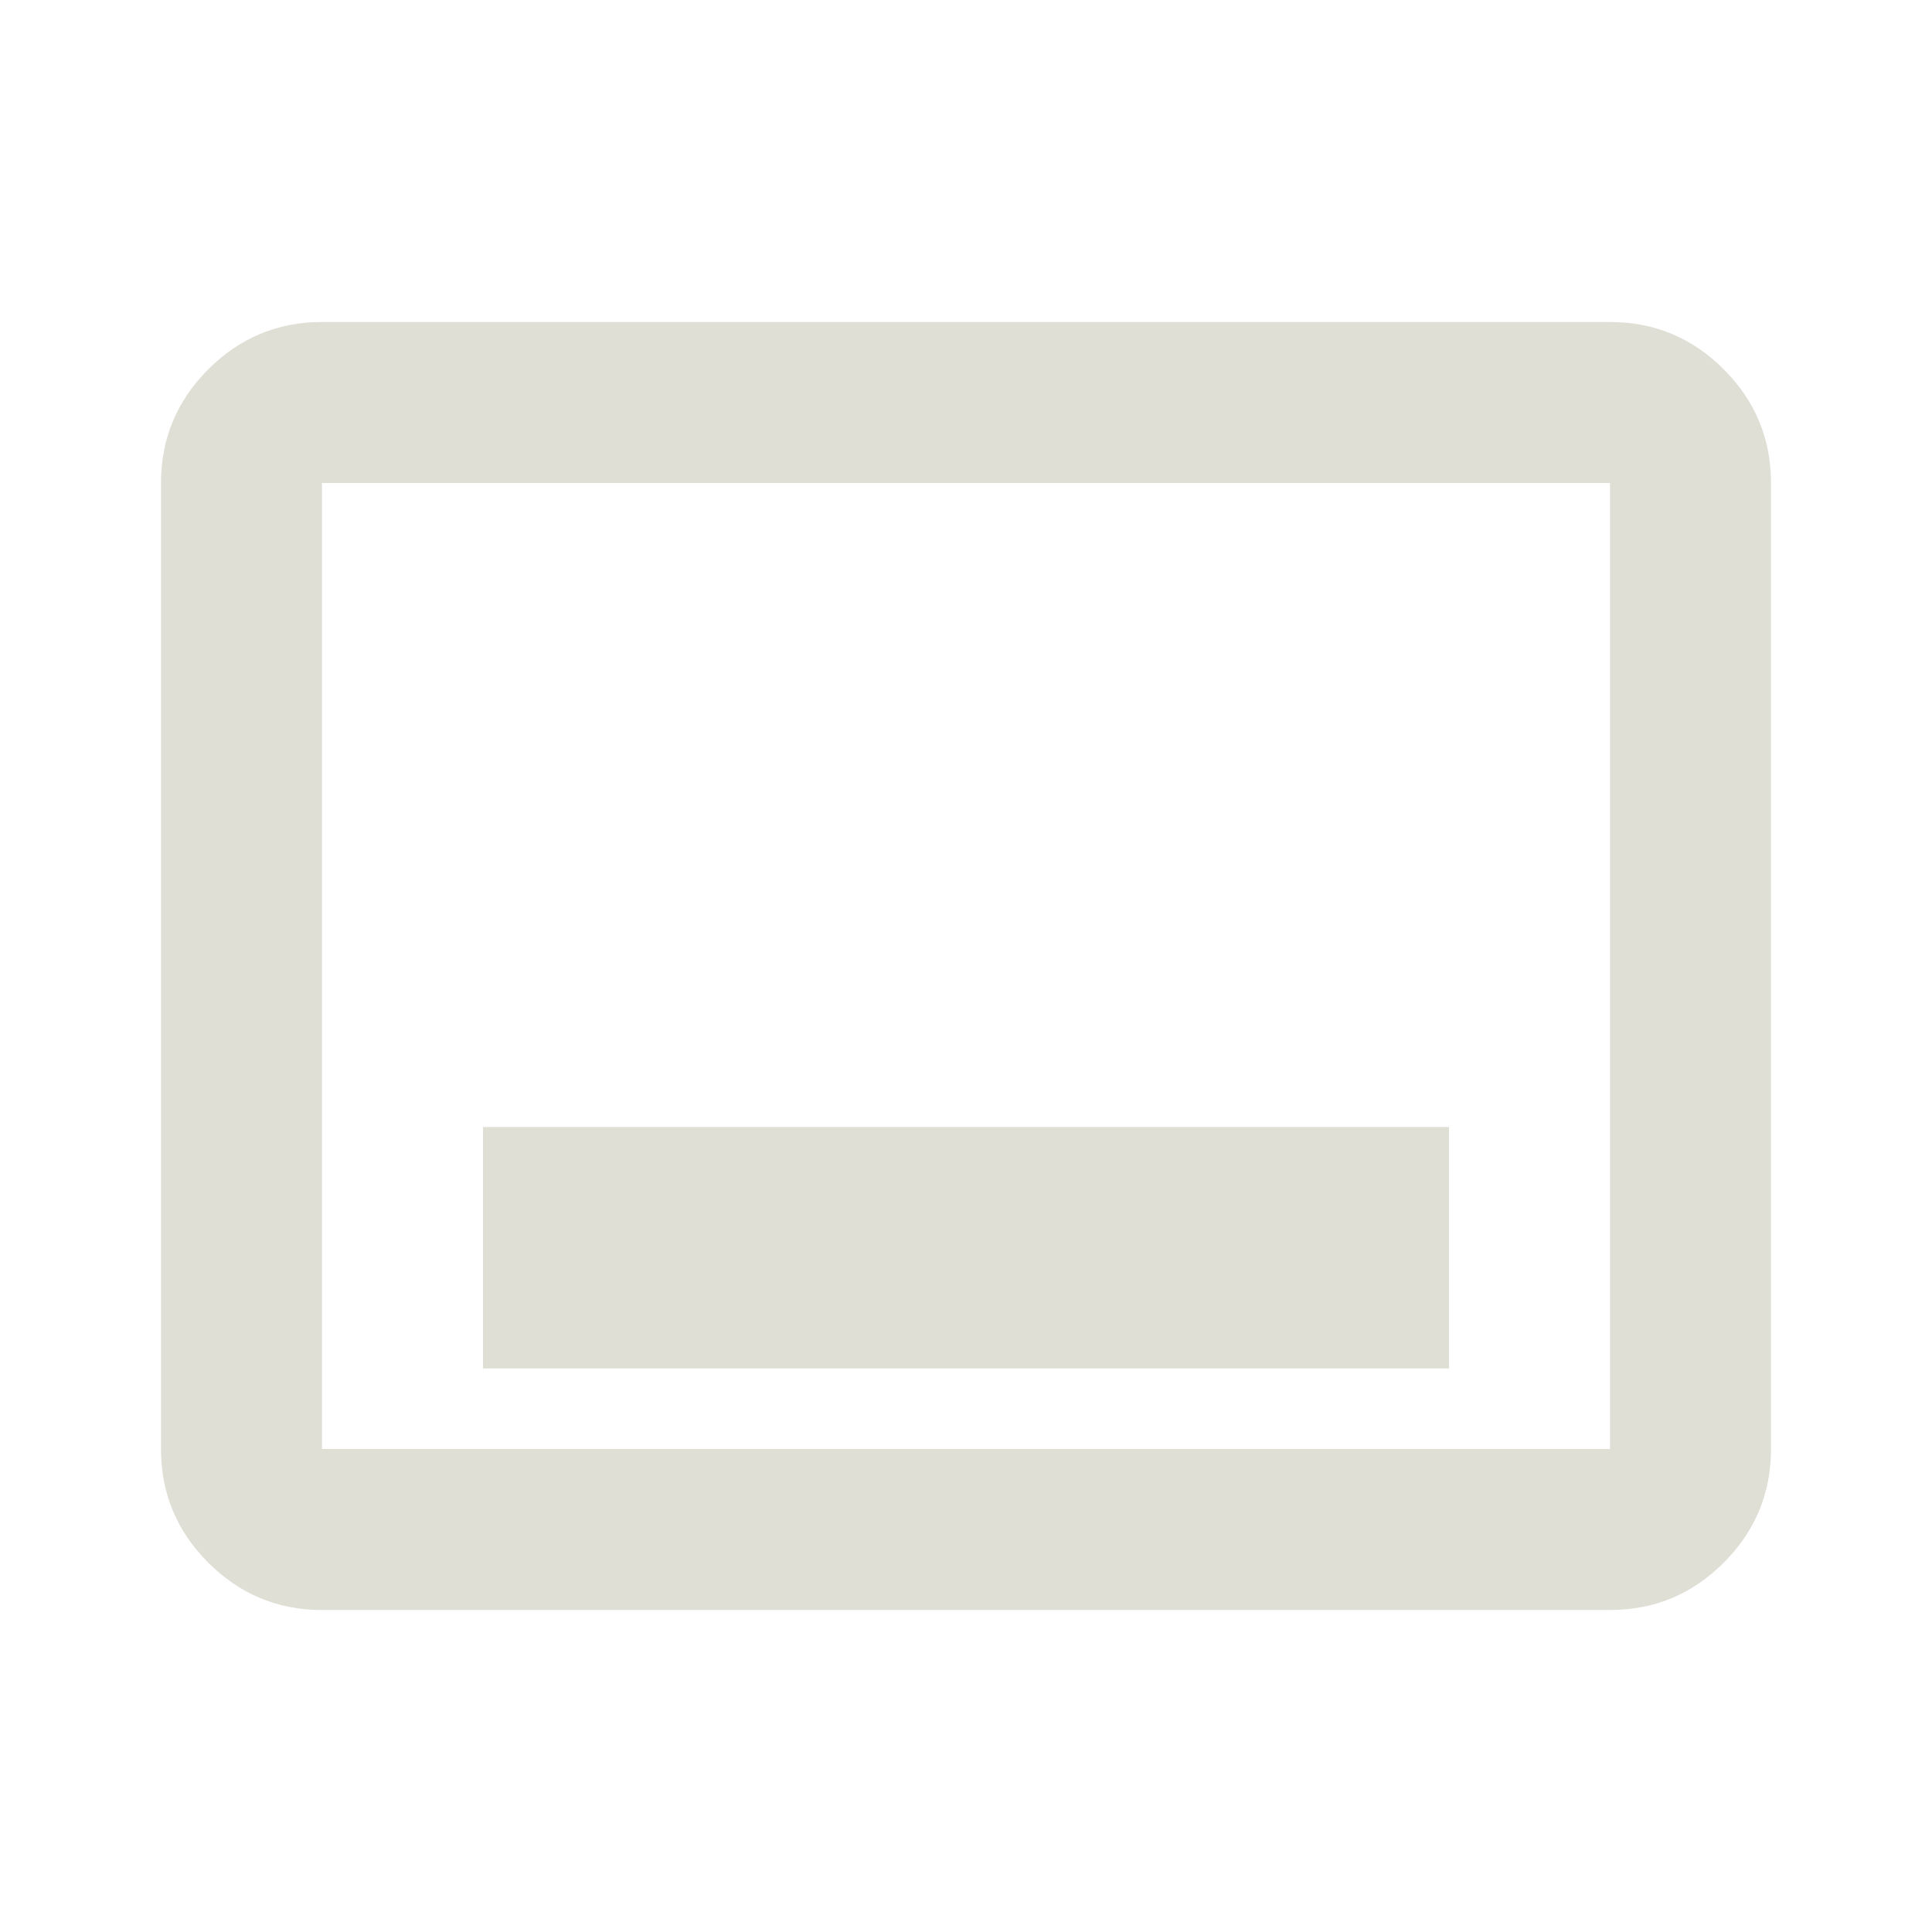
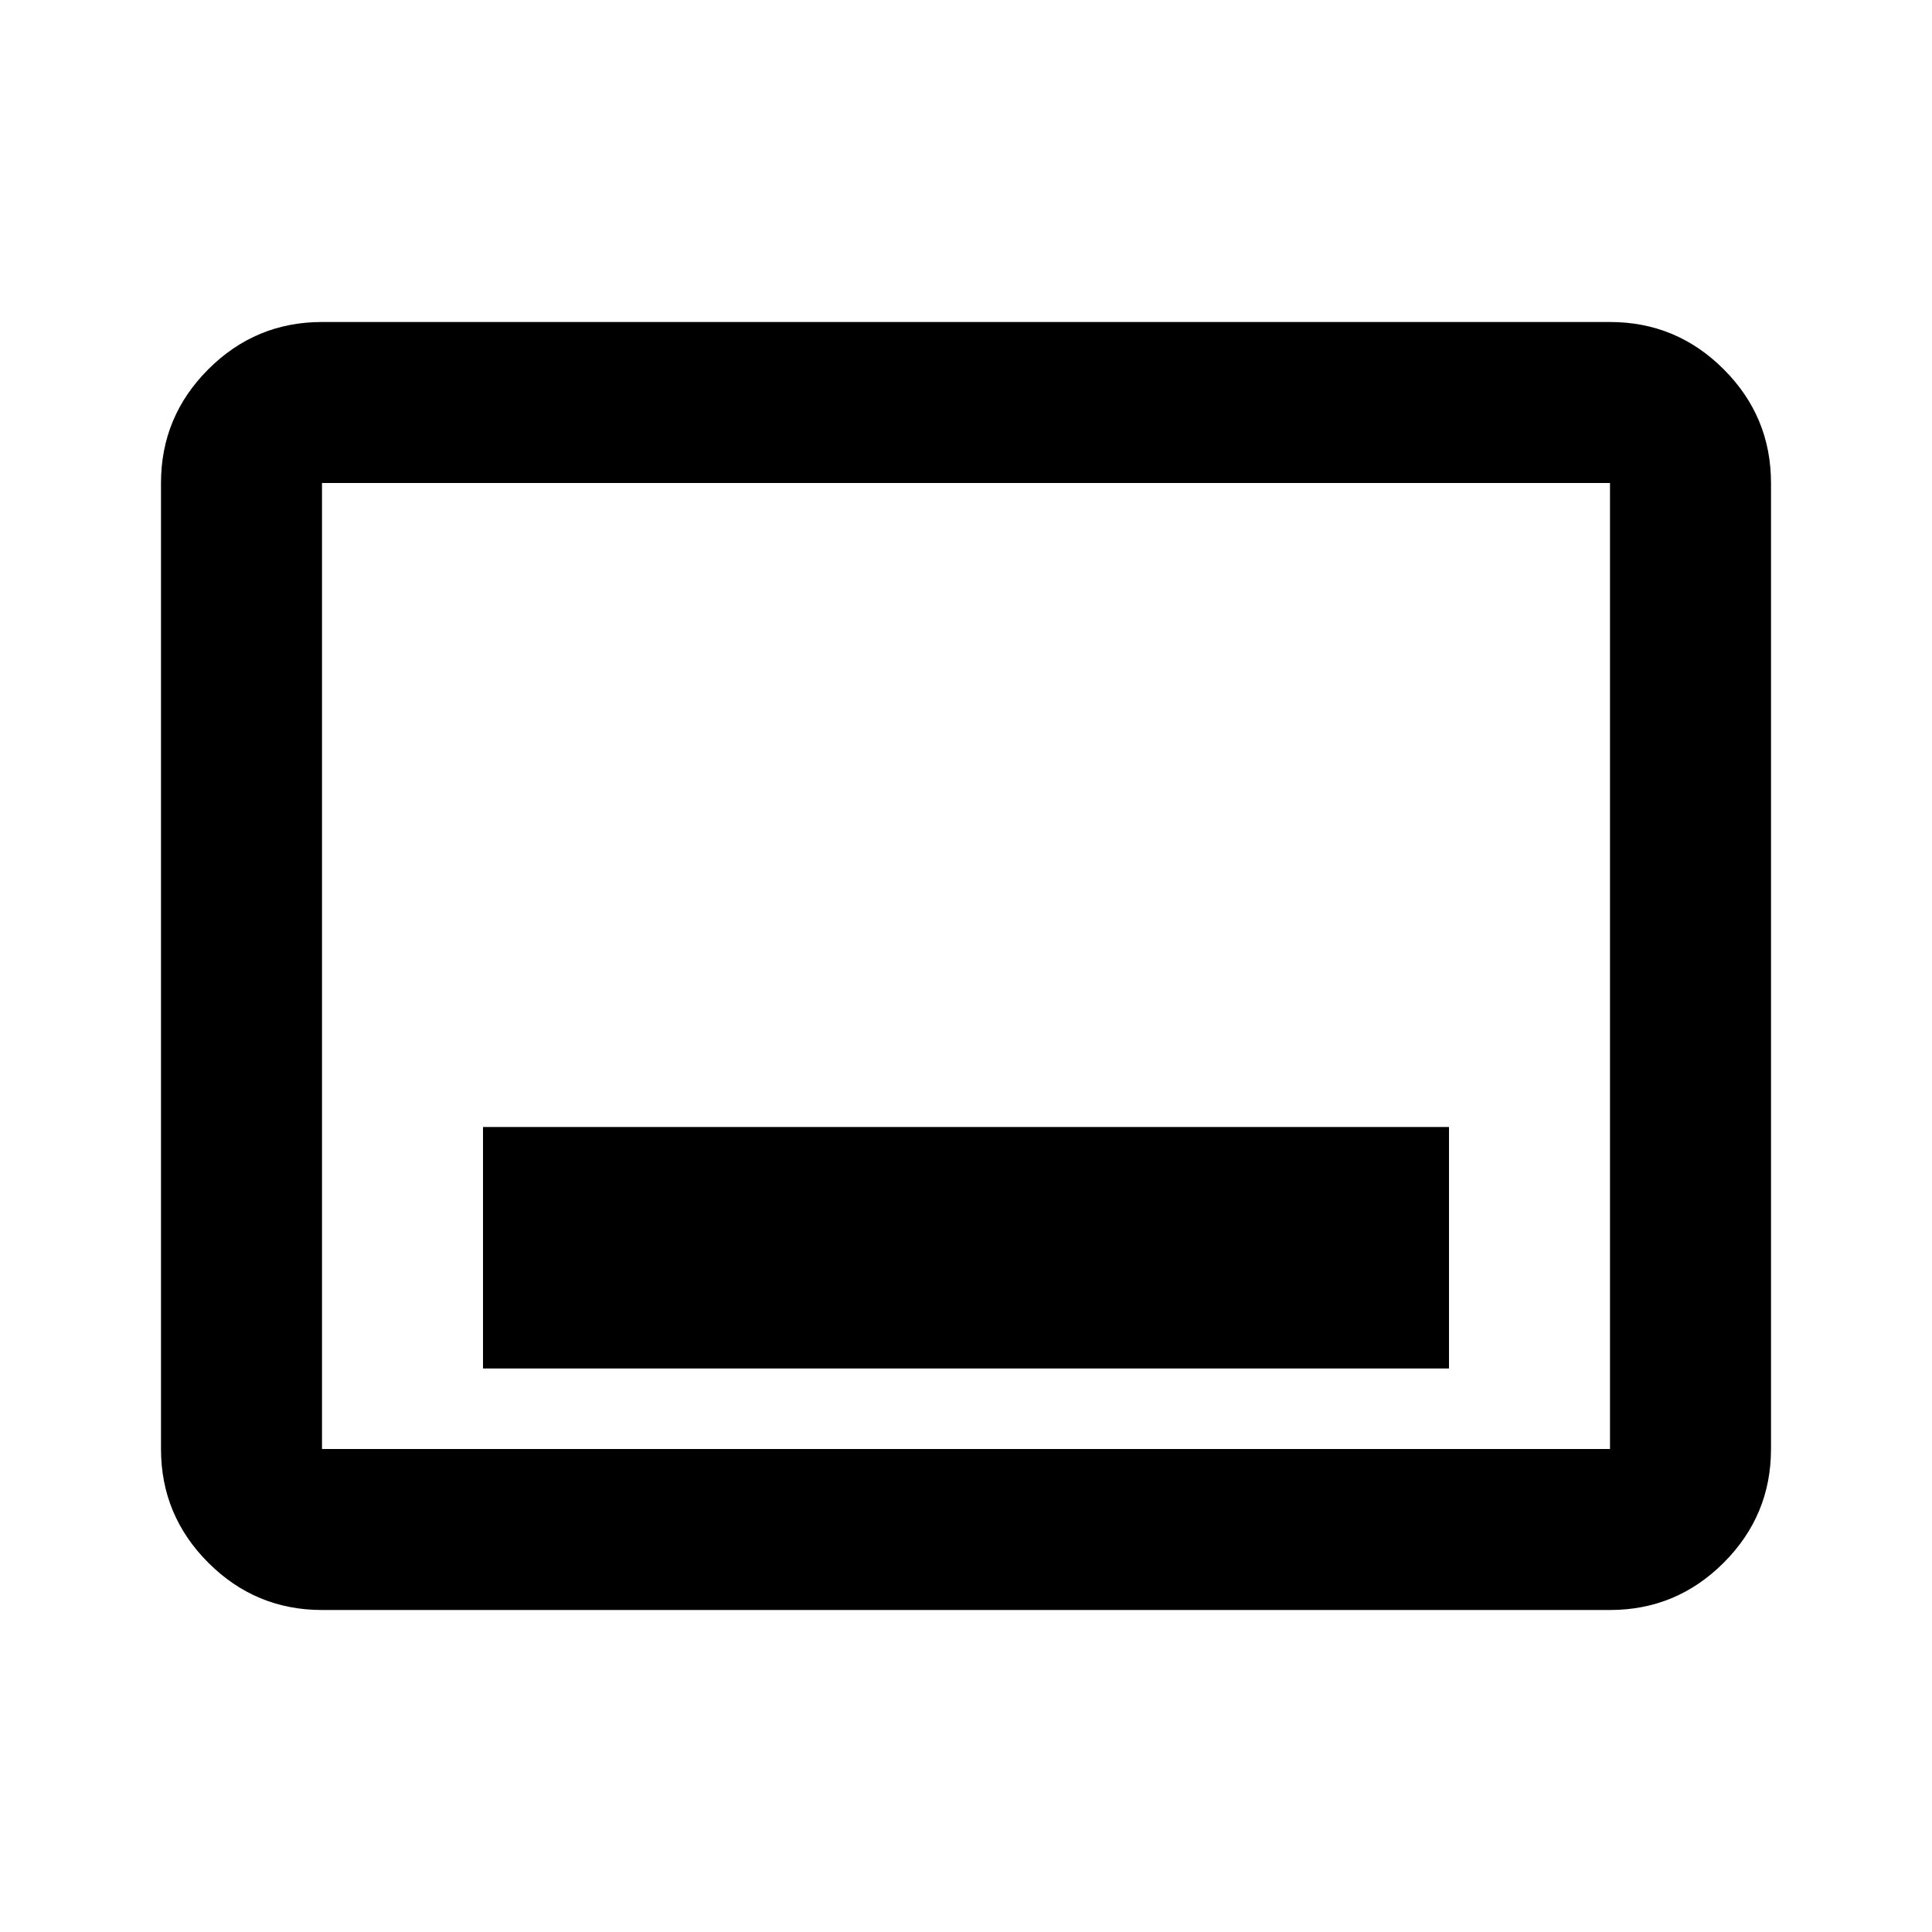
- <svg xmlns="http://www.w3.org/2000/svg" height="24px" viewBox="0 -960 960 960" width="24px" fill="#dfdfd6">
+ <svg xmlns="http://www.w3.org/2000/svg" height="24px" viewBox="0 -960 960 960" width="24px" fill="#000">
  <path d="M240-280h480v-120H240v120Zm-80 120q-33 0-56.5-23.5T80-240v-480q0-33 23.5-56.5T160-800h640q33 0 56.5 23.5T880-720v480q0 33-23.5 56.5T800-160H160Zm0-80h640v-480H160v480Zm0 0v-480 480Z" />
</svg>
